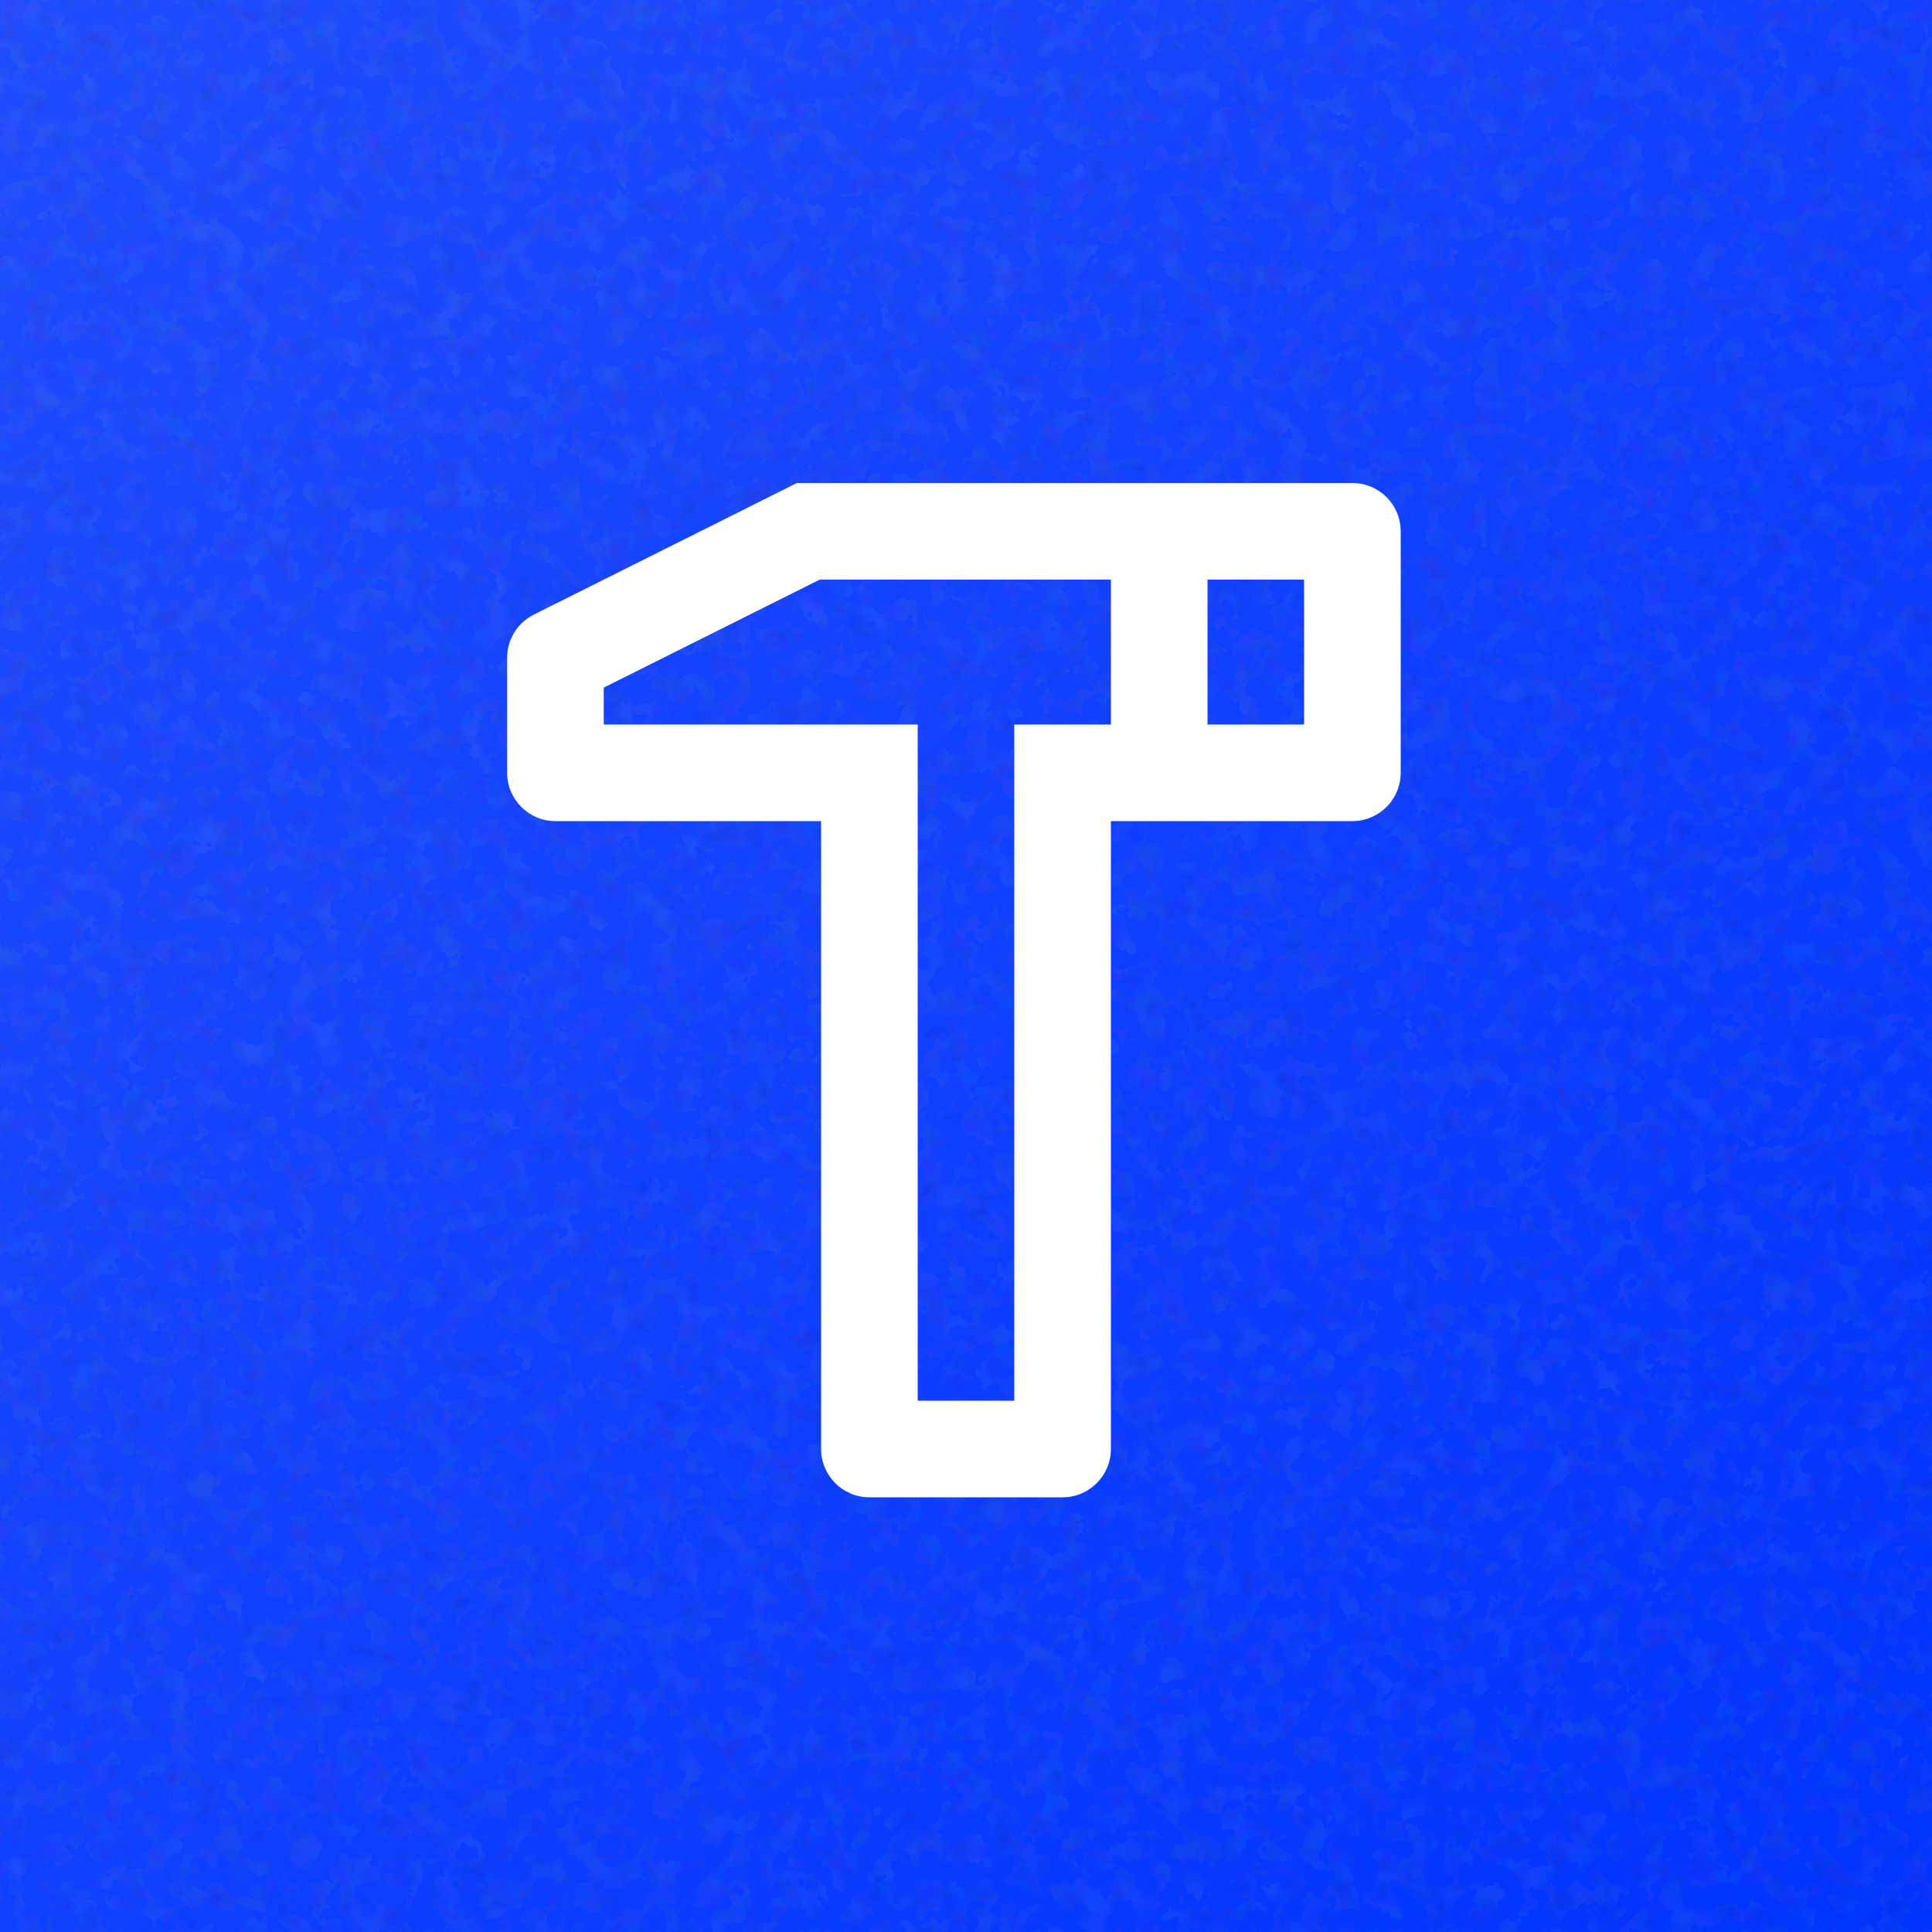
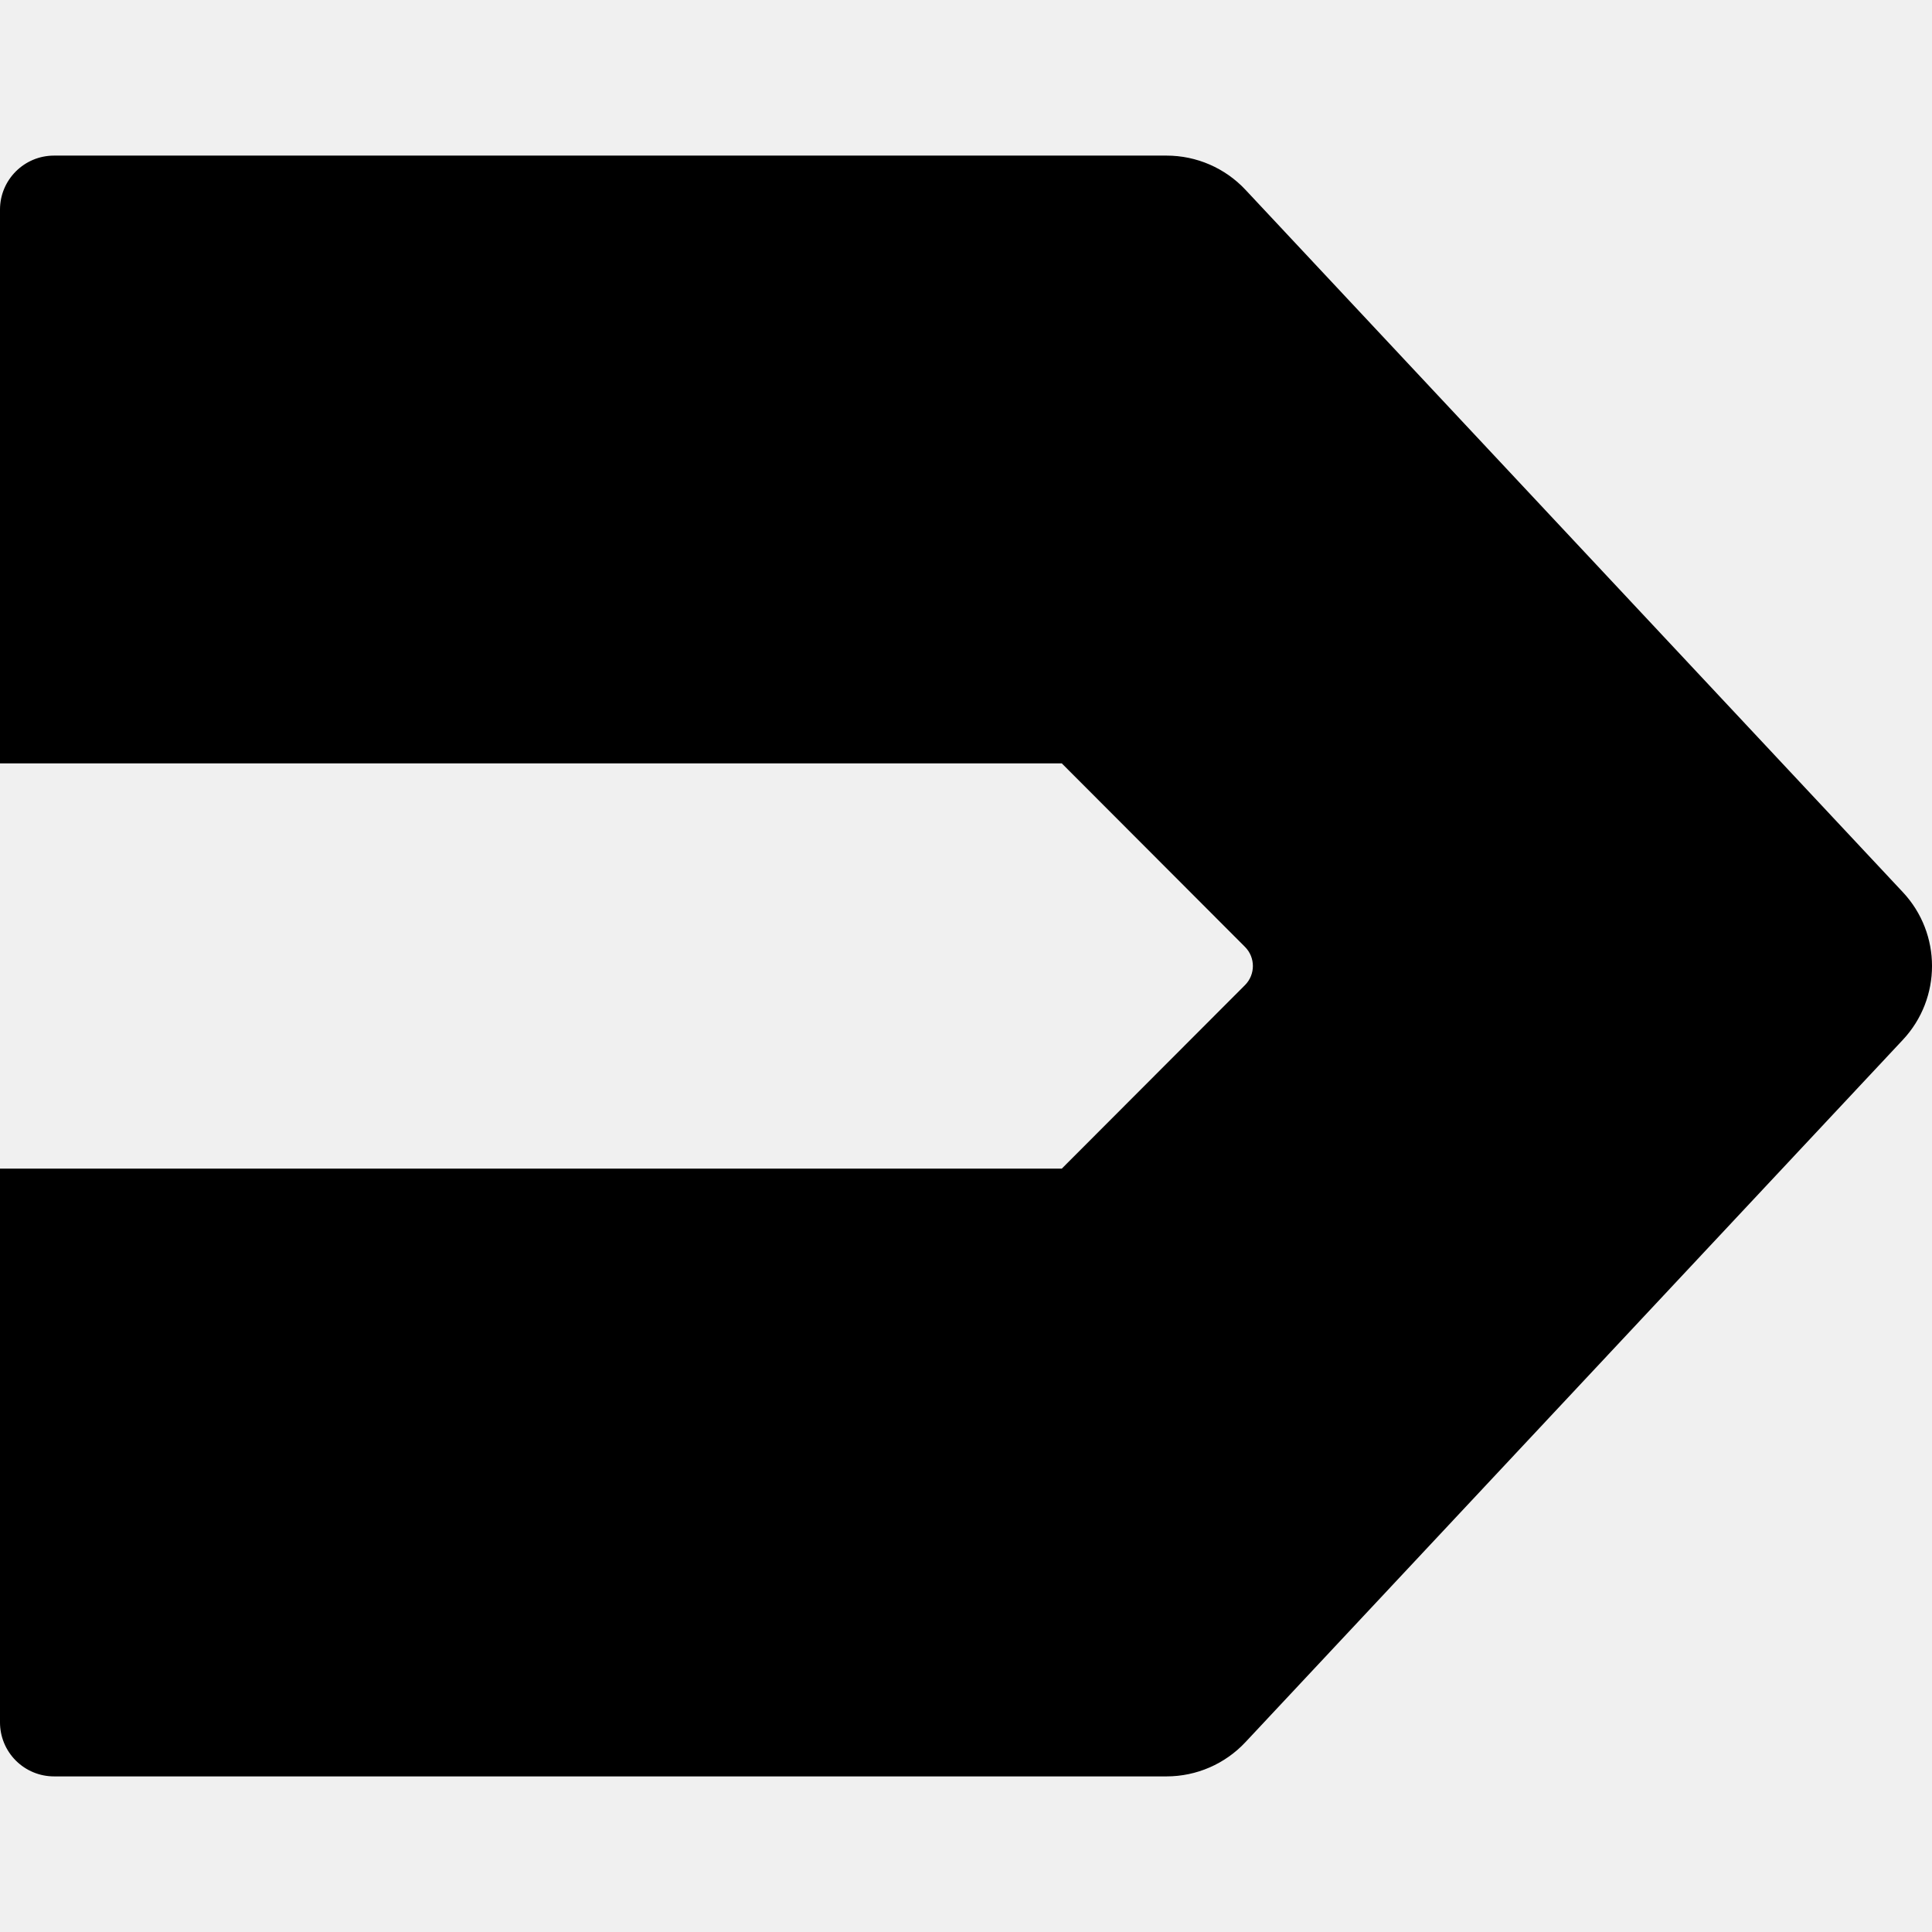
- <svg xmlns="http://www.w3.org/2000/svg" width="40" height="40" viewBox="0 0 40 40" fill="none">
-   <g clip-path="url(#clip0_15255_46435)">
-     <rect width="40" height="40" fill="#0033FF" />
-     <g filter="url(#filter0_n_15255_46435)">
-       <rect width="40" height="40" fill="url(#paint0_linear_15255_46435)" />
-     </g>
-     <path d="M28 10C28.552 10 29 10.448 29 11V16C29 16.552 28.552 17 28 17H23V30C23 30.552 22.552 31 22 31H18C17.448 31 17 30.552 17 30V17H11.5C10.948 17 10.5 16.552 10.5 16V13.618C10.5 13.239 10.714 12.893 11.053 12.724L16.5 10H28ZM23 12H16.972L12.5 14.236V15H19V29H21V15H23V12ZM27 12H25V15H27V12Z" fill="white" />
-   </g>
-   <defs>
-     <filter id="filter0_n_15255_46435" x="0" y="0" width="40" height="40" filterUnits="userSpaceOnUse" color-interpolation-filters="sRGB">
-       <feFlood flood-opacity="0" result="BackgroundImageFix" />
-       <feBlend mode="normal" in="SourceGraphic" in2="BackgroundImageFix" result="shape" />
-       <feTurbulence type="fractalNoise" baseFrequency="2 2" stitchTiles="stitch" numOctaves="3" result="noise" seed="8033" />
-       <feComponentTransfer in="noise" result="coloredNoise1">
-         <feFuncR type="linear" slope="2" intercept="-0.5" />
-         <feFuncG type="linear" slope="2" intercept="-0.5" />
-         <feFuncB type="linear" slope="2" intercept="-0.5" />
-         <feFuncA type="discrete" tableValues="1 1 1 1 1 1 1 1 1 1 1 1 1 1 1 1 1 1 1 1 1 1 1 1 1 1 1 1 1 1 1 1 1 1 1 1 1 1 1 1 1 1 1 1 1 1 1 1 1 1 1 0 0 0 0 0 0 0 0 0 0 0 0 0 0 0 0 0 0 0 0 0 0 0 0 0 0 0 0 0 0 0 0 0 0 0 0 0 0 0 0 0 0 0 0 0 0 0 0 0 " />
-       </feComponentTransfer>
-       <feComposite operator="in" in2="shape" in="coloredNoise1" result="noise1Clipped" />
-       <feComponentTransfer in="noise1Clipped" result="color1">
-         <feFuncA type="table" tableValues="0 0.06" />
-       </feComponentTransfer>
-       <feMerge result="effect1_noise_15255_46435">
-         <feMergeNode in="shape" />
-         <feMergeNode in="color1" />
-       </feMerge>
-     </filter>
-     <linearGradient id="paint0_linear_15255_46435" x1="0" y1="0" x2="40" y2="40" gradientUnits="userSpaceOnUse">
-       <stop stop-color="#1F4CFF" />
-       <stop offset="1" stop-color="#0033FF" />
-     </linearGradient>
-     <clipPath id="clip0_15255_46435">
-       <rect width="40" height="40" fill="white" />
-     </clipPath>
-   </defs>
+ <svg xmlns="http://www.w3.org/2000/svg" role="img" viewBox="0 0 24 24">
+   <path d="M.671 1.933h13.821a1.342 1.342 0 0 1 .98.425l8.166 8.725a1.342 1.342 0 0 1 0 1.834l-8.166 8.724a1.342 1.342 0 0 1-.98.426H.673A.671.671 0 0 1 0 21.395v-6.878h13.19l2.276-2.28a.336.336 0 0 0 0-.474l-2.276-2.28H0V2.604a.671.671 0 0 1 .671-.671Z" />
</svg>
